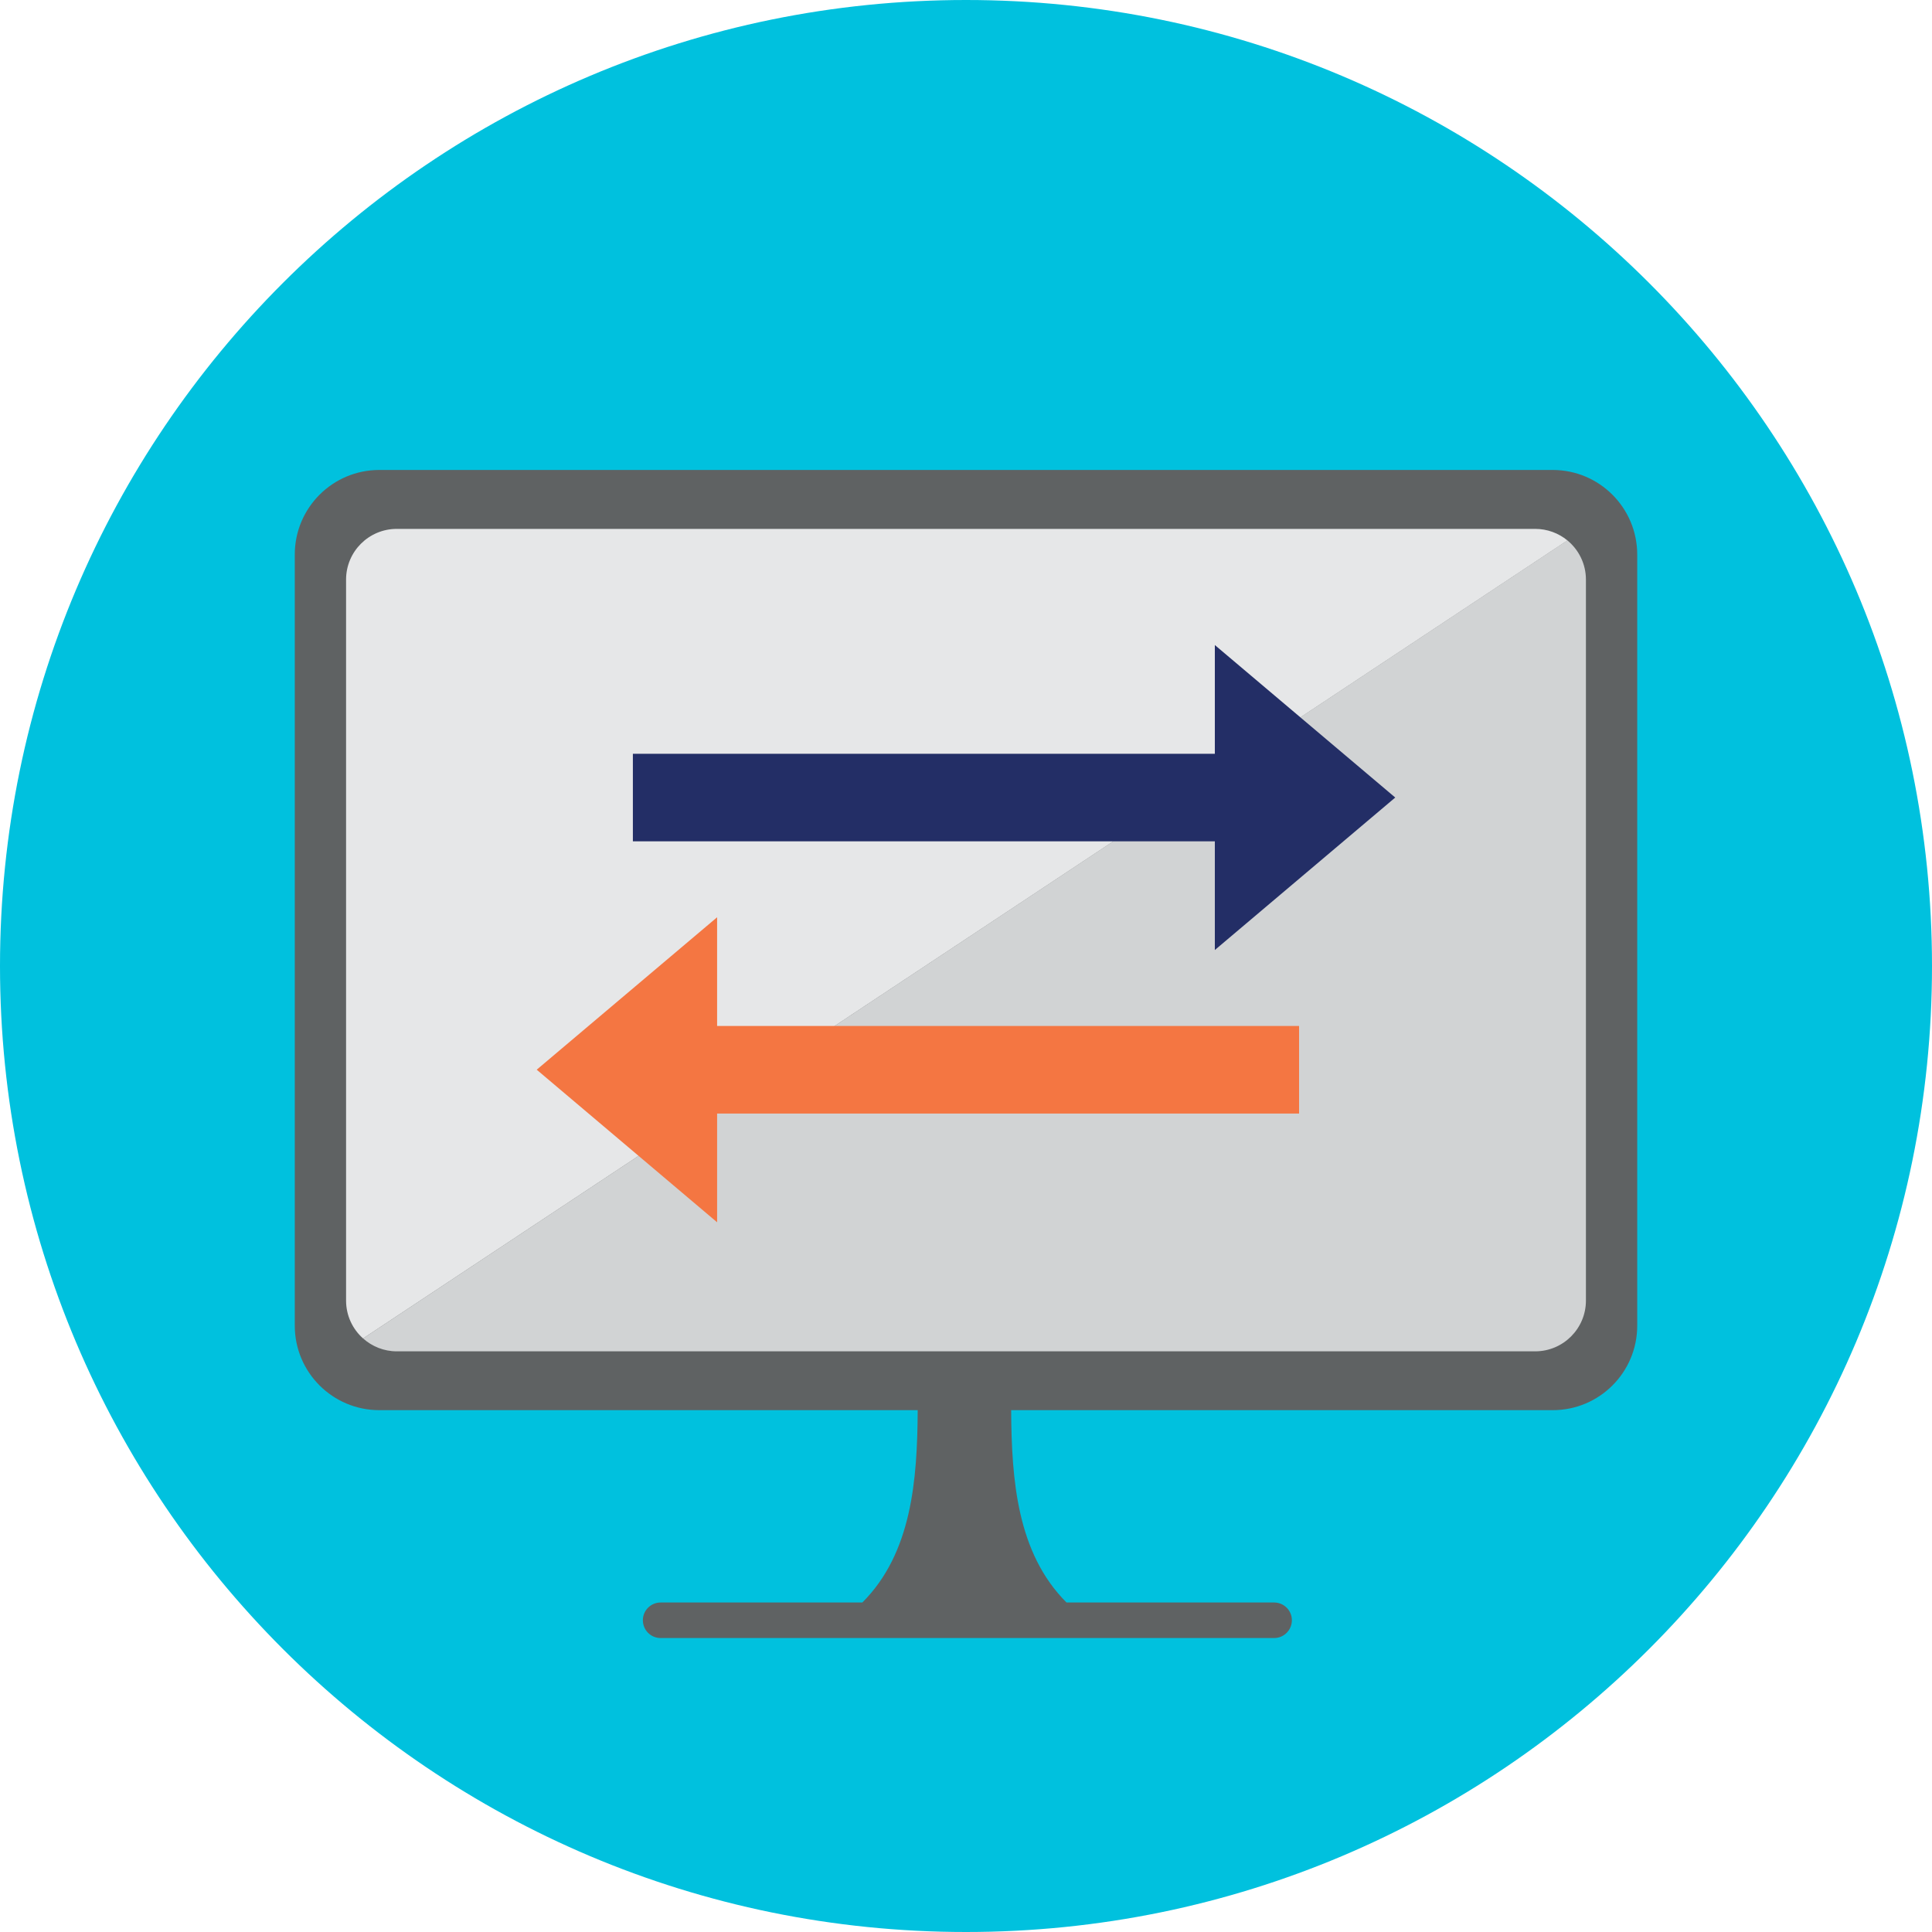
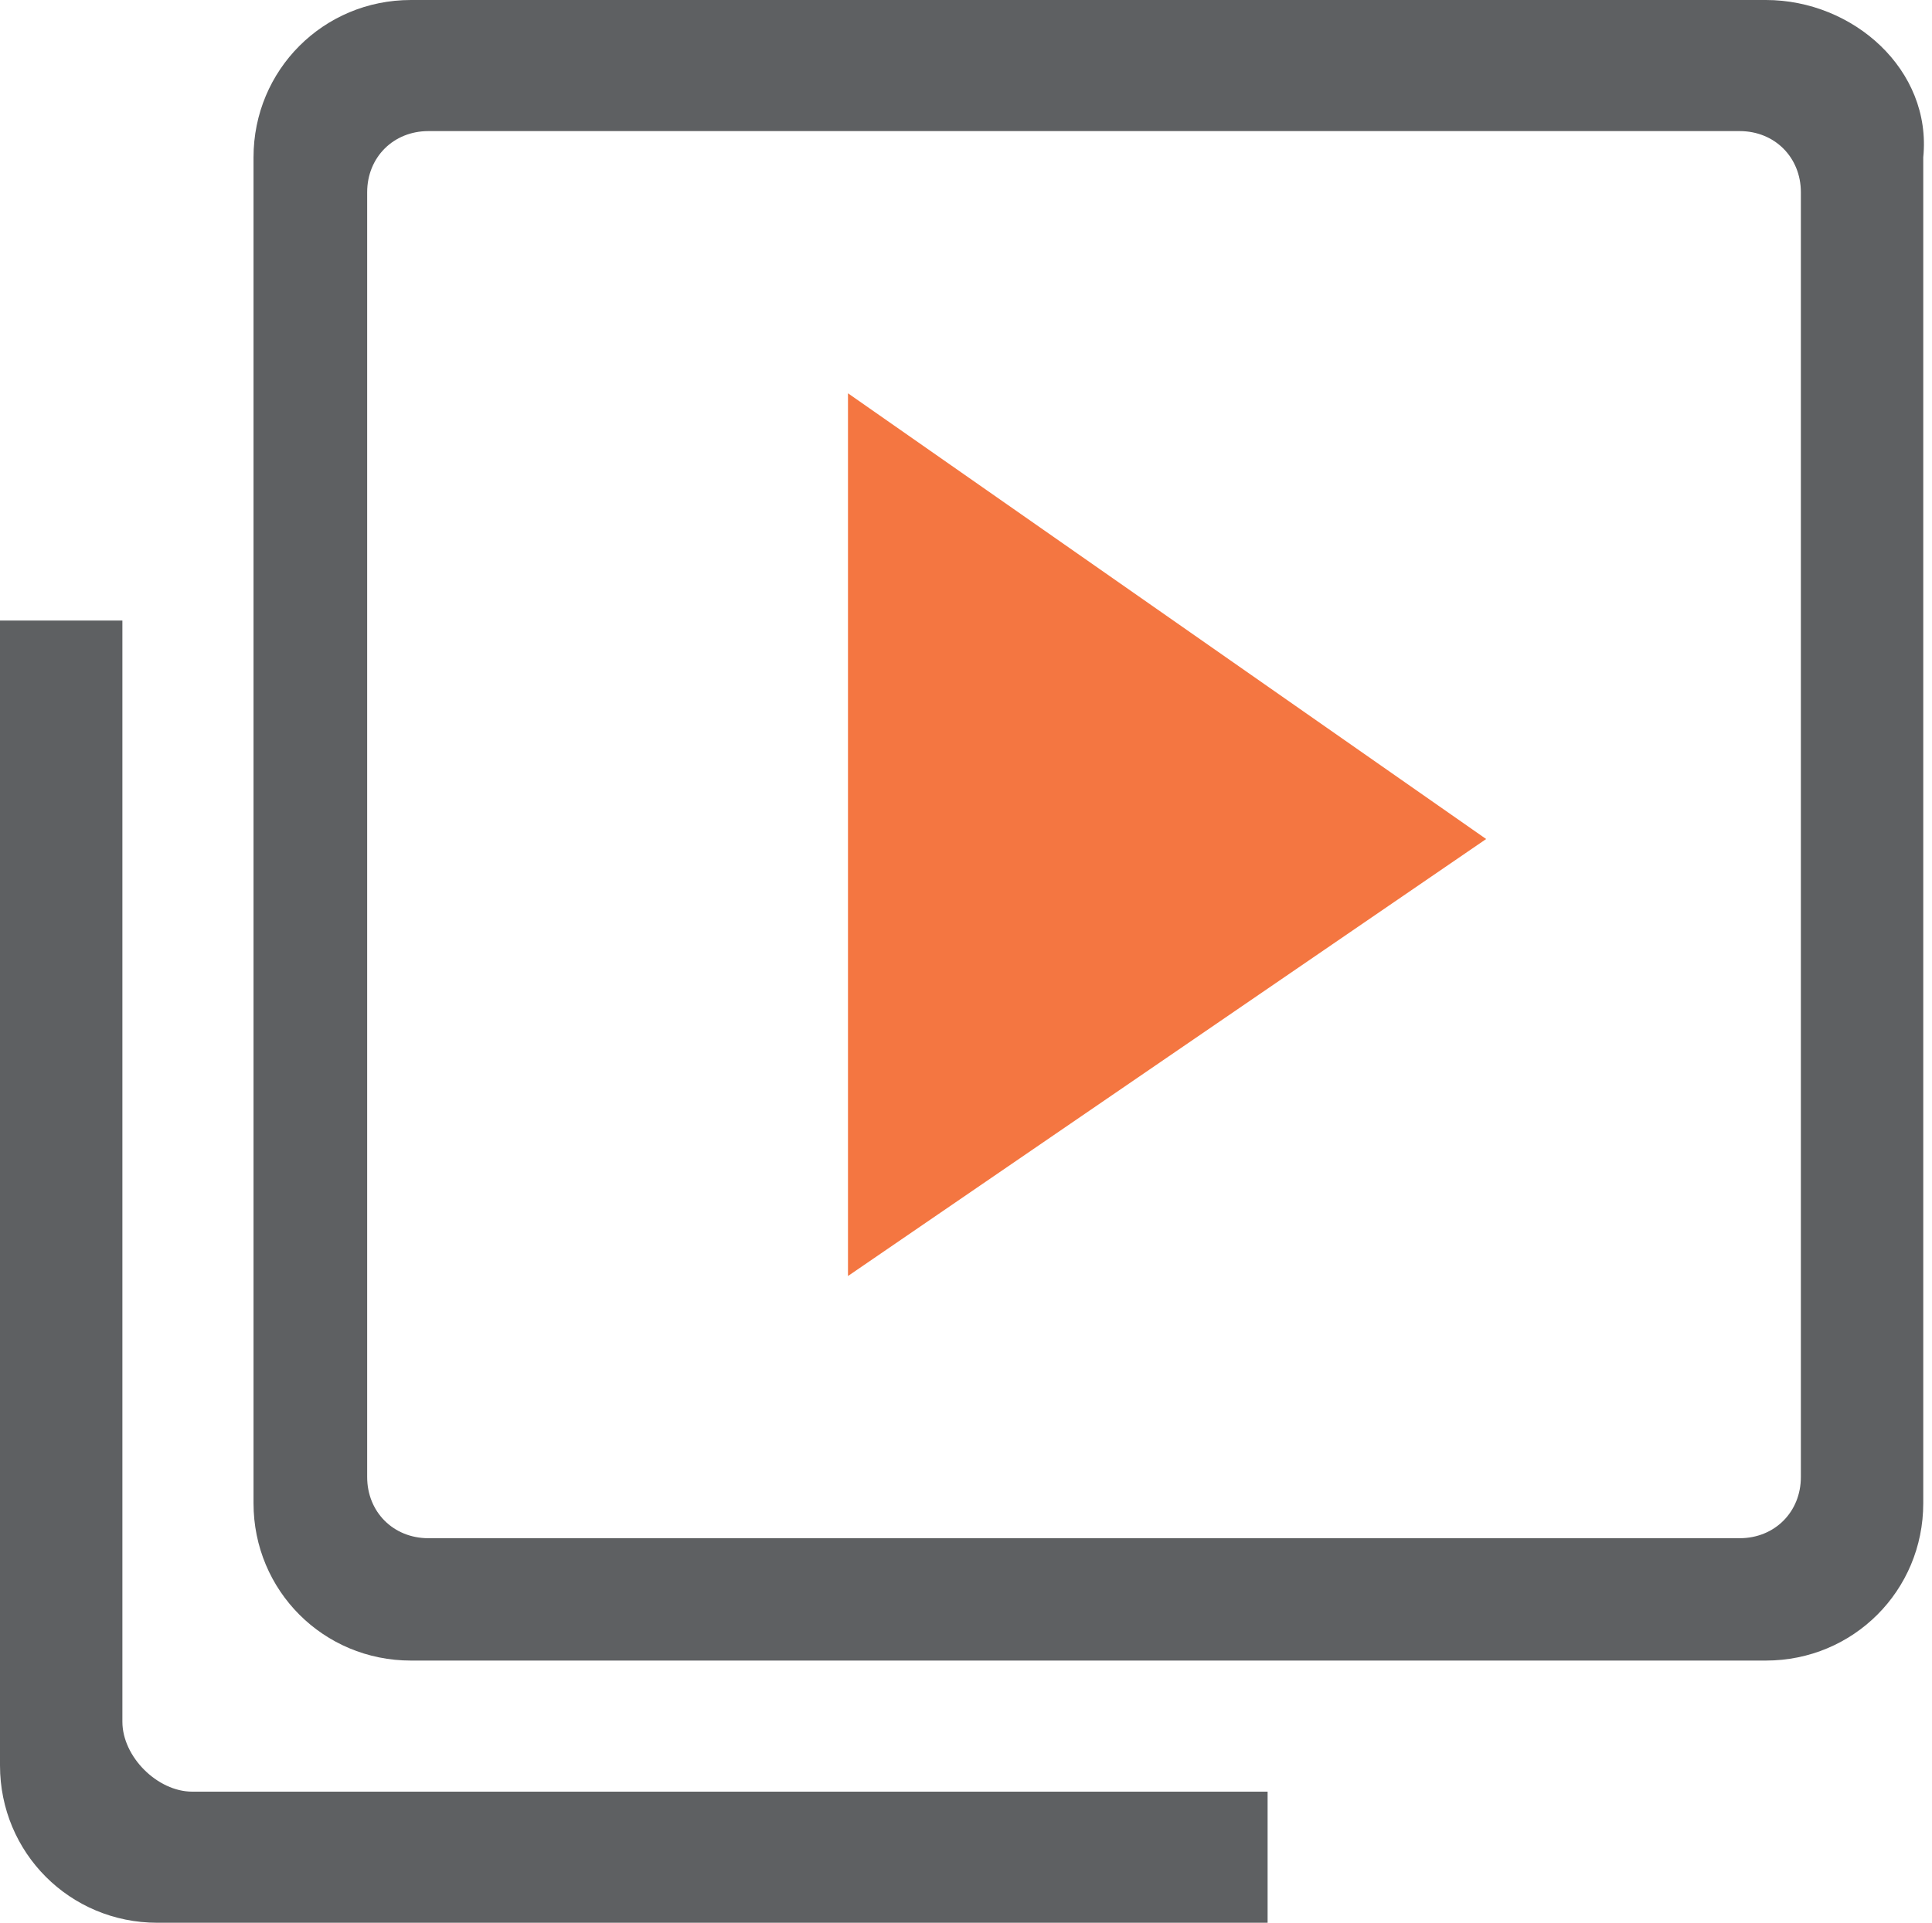
- <svg xmlns="http://www.w3.org/2000/svg" version="1.1" baseProfile="tiny" id="Layer_1" x="0px" y="0px" width="40px" height="40px" viewBox="0 0 40 40" xml:space="preserve">
-   <circle fill="#00C1DE" cx="20" cy="20" r="20" />
+ <svg xmlns="http://www.w3.org/2000/svg" version="1.1" id="Layer_1" x="0px" y="0px" viewBox="0 0 22.1 22" style="enable-background:new 0 0 22.1 22;" xml:space="preserve">
+   <style type="text/css">
+ 	.st0{fill:#5E6062;}
+ 	.st1{fill:none;}
+ 	.st2{fill:#F47641;}
+ </style>
  <g>
-     <path fill="#5F6263" d="M32.146,9.73H7.854c-0.967,0-1.751,0.784-1.751,1.751v15.965c0,0.967,0.784,1.75,1.751,1.75h11.146   c-0.008,1.451-0.124,2.96-1.146,3.982h-4.176c-0.204,0-0.368,0.164-0.368,0.367c0,0.204,0.164,0.369,0.368,0.369h12.701   c0.203,0,0.368-0.165,0.368-0.369c0-0.203-0.165-0.367-0.368-0.367h-4.298c-1.022-1.022-1.138-2.531-1.146-3.982h11.212   c0.967,0,1.75-0.783,1.75-1.75V11.481C33.896,10.514,33.113,9.73,32.146,9.73z" />
-     <g>
-       <path fill="#D1D3D4" d="M32.451,11.188L7.517,27.711c0.186,0.165,0.43,0.267,0.698,0.267h23.569c0.58,0,1.051-0.471,1.051-1.051    V12C32.835,11.673,32.685,11.381,32.451,11.188z" />
-       <path fill="#E6E7E8" d="M31.784,10.95H8.215c-0.58,0-1.05,0.47-1.05,1.05v14.927c0,0.312,0.136,0.592,0.352,0.784l24.935-16.522    C32.27,11.04,32.038,10.95,31.784,10.95z" />
-     </g>
-   </g>
-   <g>
-     <polygon fill-rule="evenodd" fill="#232E66" points="28.887,16.512 25.152,13.355 25.152,15.606 13.103,15.606 13.103,17.419    25.152,17.419 25.152,19.669  " />
-     <polygon fill-rule="evenodd" fill="#F47642" points="11.112,22.147 14.847,18.991 14.847,21.242 26.896,21.242 26.896,23.055    14.847,23.055 14.847,25.306  " />
+     <path class="st0" d="M20.2,0H4.7c-1,0-1.8,0.8-1.8,1.8v15.4c0,1,0.8,1.8,1.8,1.8h15.5c1,0,1.8-0.8,1.8-1.8V1.8   C22.1,0.8,21.2,0,20.2,0z M20.6,16.9c0,0.4-0.3,0.7-0.7,0.7h-15c-0.4,0-0.7-0.3-0.7-0.7V2.2c0-0.4,0.3-0.7,0.7-0.7h15   c0.4,0,0.7,0.3,0.7,0.7V16.9z" />
+     <path class="st1" d="M19.9,1.5h-15c-0.4,0-0.7,0.3-0.7,0.7v14.7c0,0.4,0.3,0.7,0.7,0.7h15c0.4,0,0.7-0.3,0.7-0.7V2.2   C20.6,1.8,20.3,1.5,19.9,1.5z M9.7,14.6V4.5L17,9.6L9.7,14.6z" />
+     <path class="st0" d="M1.4,19.7V7.1H0v13.1c0,1,0.8,1.8,1.8,1.8h12.7v-1.5H2.2C1.8,20.5,1.4,20.1,1.4,19.7z" />
+     <polygon class="st2" points="9.7,14.6 17,9.6 9.7,4.5  " />
  </g>
</svg>
